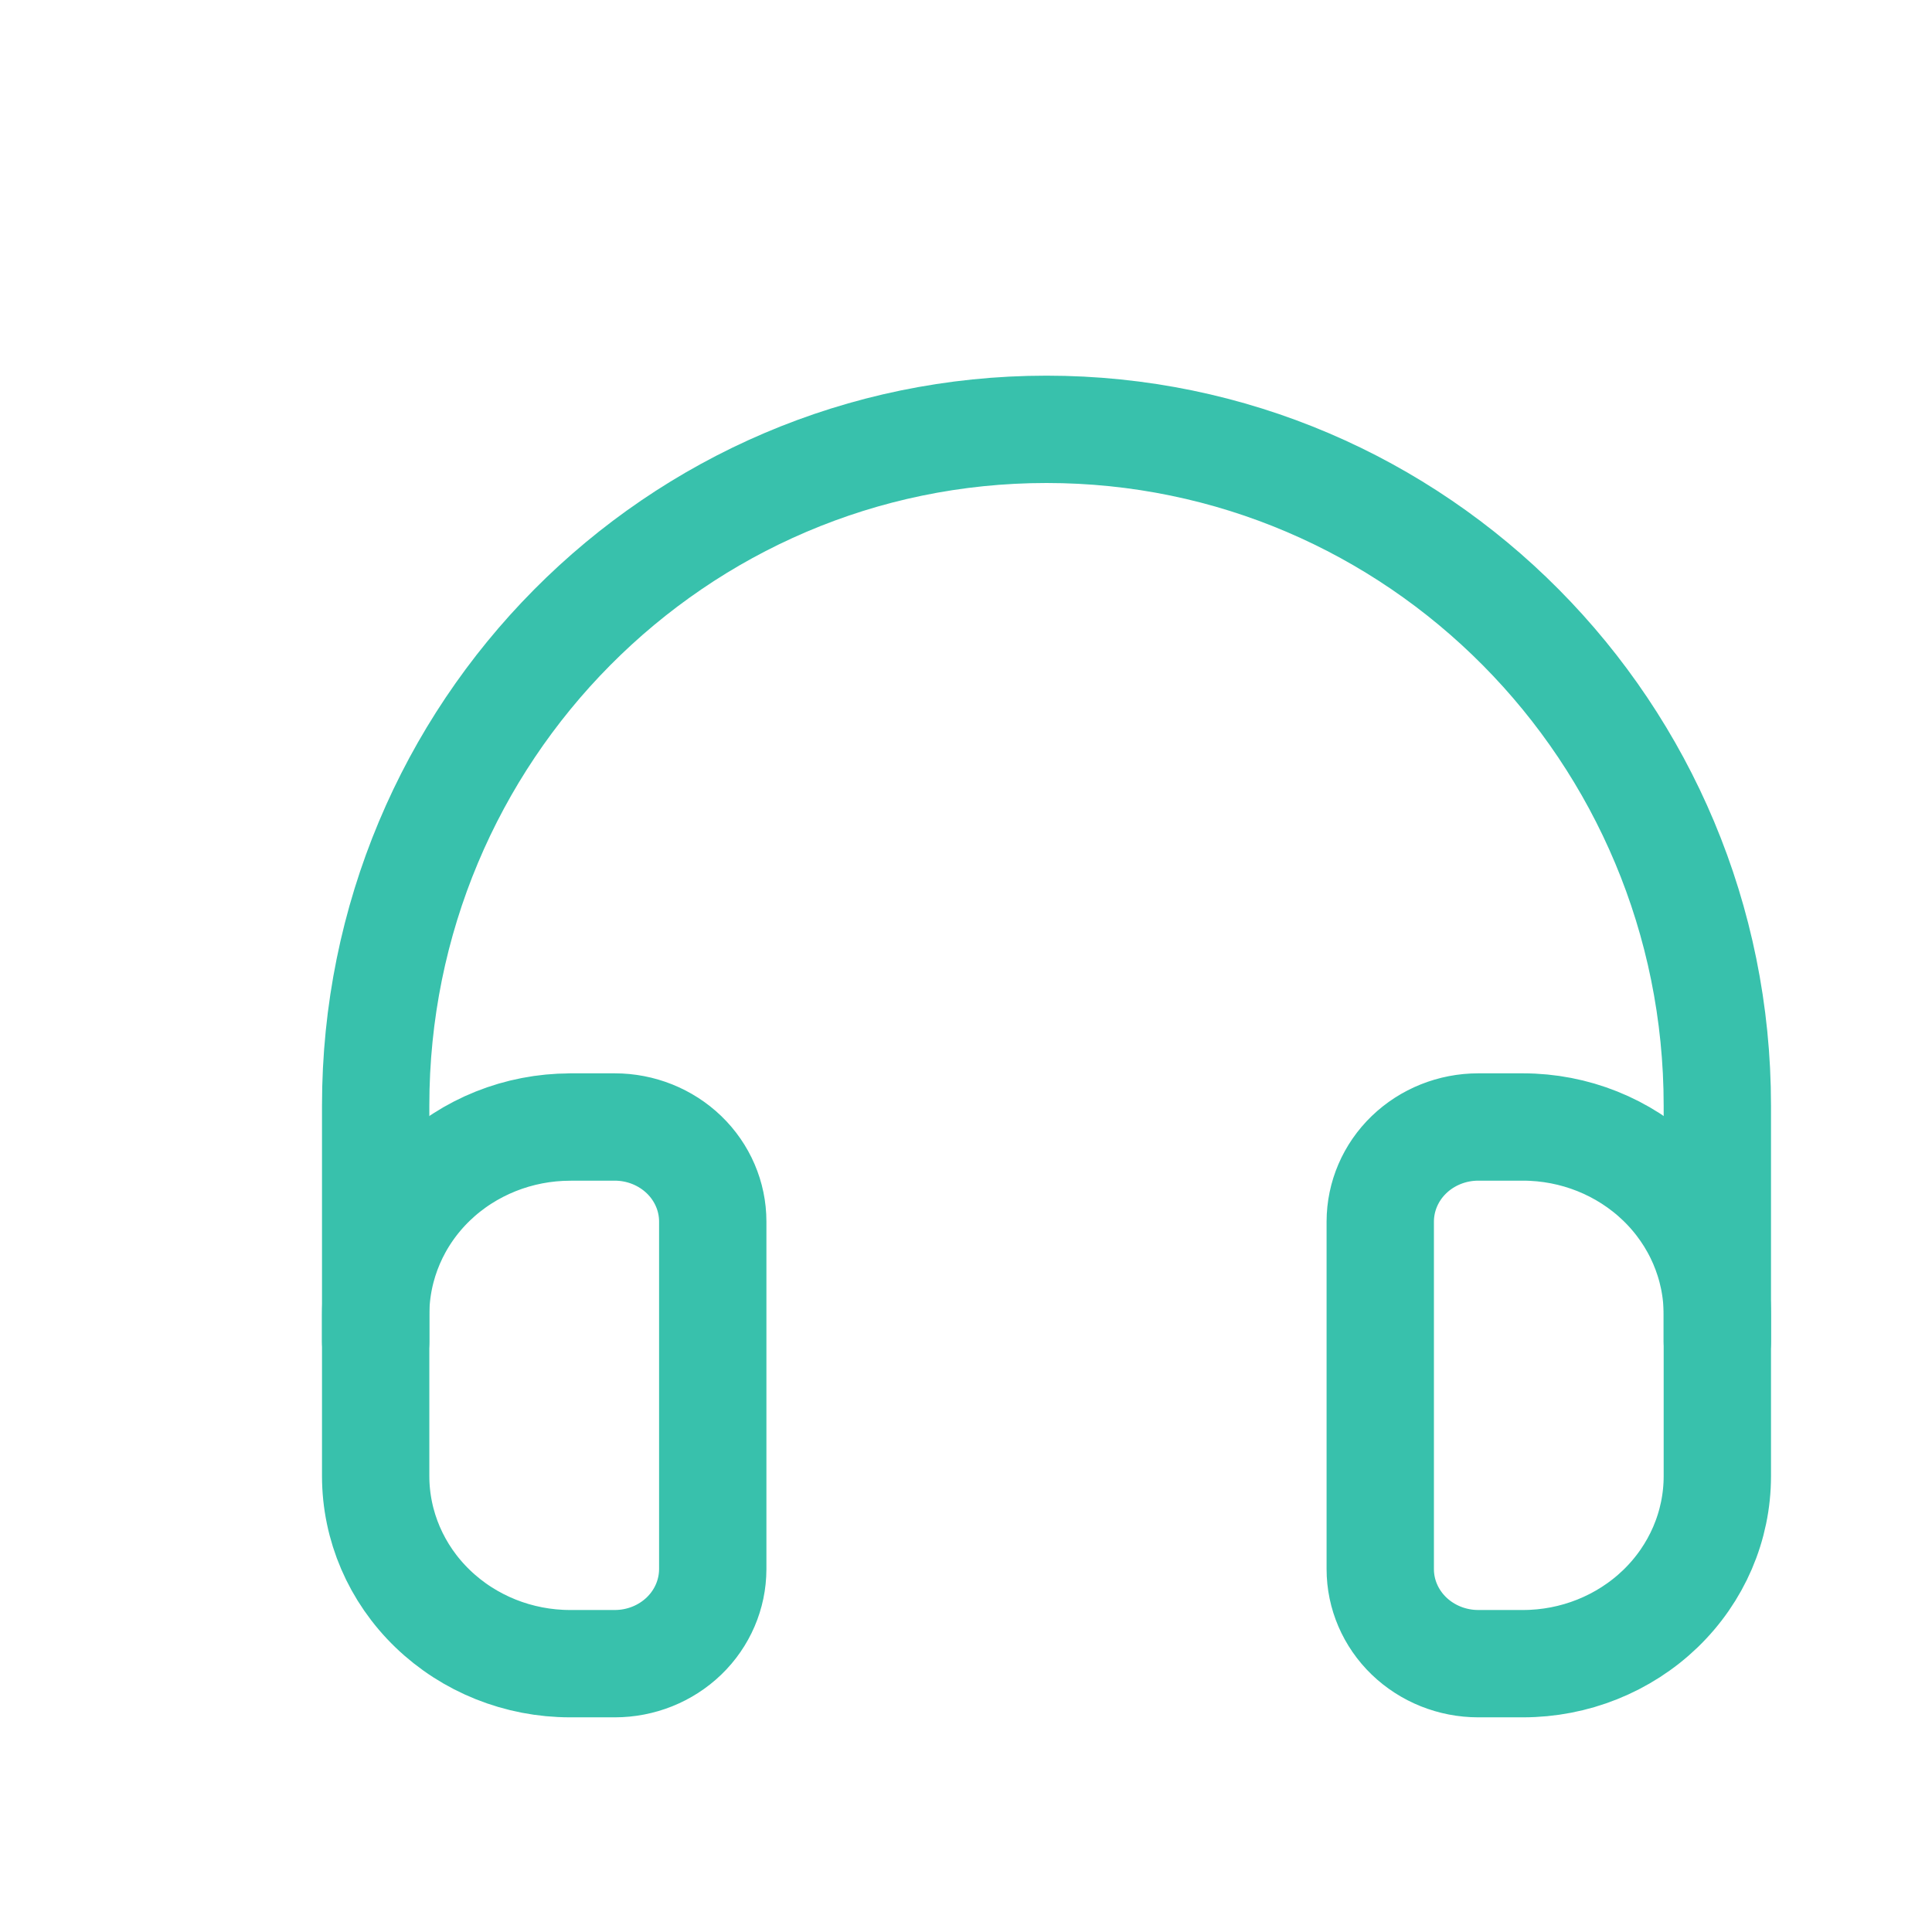
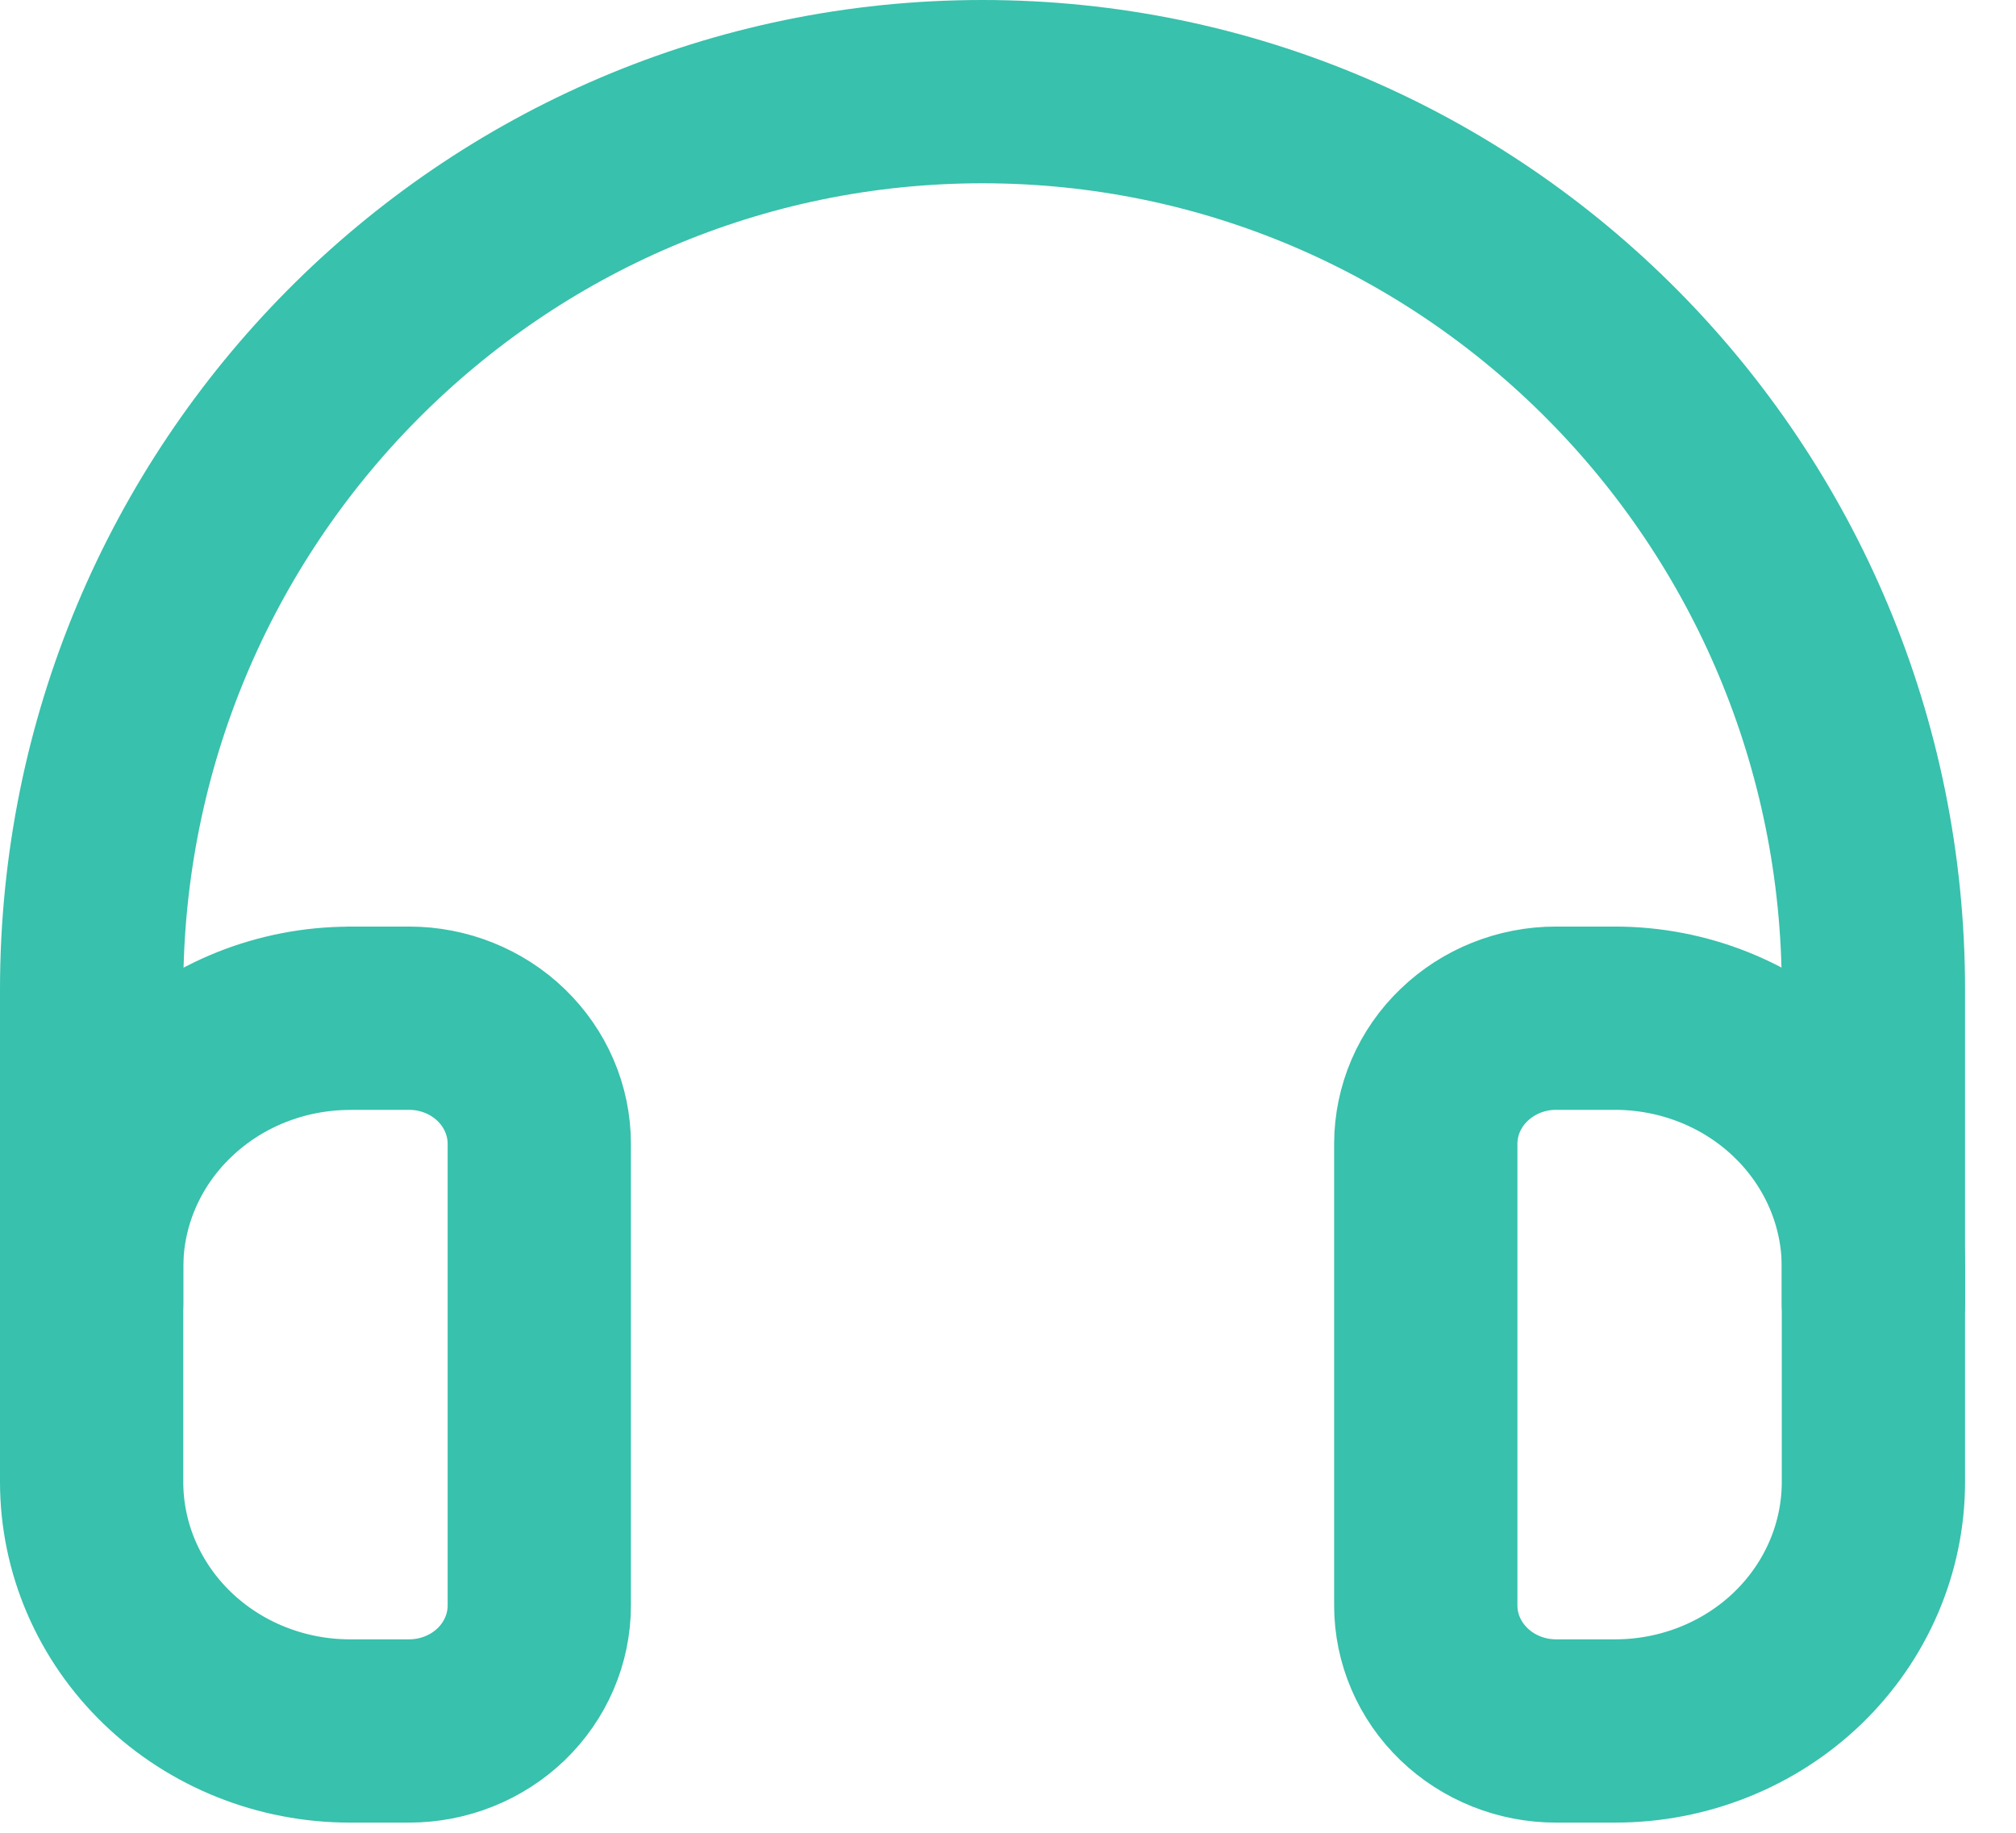
- <svg xmlns="http://www.w3.org/2000/svg" width="36" height="36" viewBox="0 0 36 36" fill="none">
-   <path d="M32 24.999V20.6C32 13.641 26.403 8 19.5 8C12.597 8 7 13.642 7 20.6V25" stroke="#38C1AC" stroke-width="2" stroke-linecap="round" stroke-linejoin="round" />
-   <path d="M10.622 21H11.455C11.939 21 12.403 21.186 12.746 21.516C13.088 21.846 13.281 22.294 13.281 22.761V29.239C13.28 29.706 13.088 30.154 12.746 30.484C12.404 30.814 11.94 31 11.456 31H10.623C9.662 31 8.741 30.631 8.062 29.976C7.382 29.321 7.001 28.433 7 27.506V24.495C7.001 23.569 7.382 22.68 8.061 22.025C8.741 21.37 9.662 21.002 10.622 21.001M28.378 31H27.545C27.061 31 26.597 30.814 26.254 30.484C25.912 30.154 25.719 29.706 25.719 29.239V22.761C25.72 22.294 25.912 21.846 26.254 21.516C26.596 21.186 27.061 21 27.544 21H28.378C29.338 21 30.259 21.369 30.939 22.024C31.618 22.679 32 23.567 32 24.494V27.506C32 28.433 31.618 29.321 30.939 29.976C30.259 30.631 29.338 31 28.378 31Z" stroke="#38C1AC" stroke-width="2" stroke-linecap="round" stroke-linejoin="round" />
+ <svg xmlns="http://www.w3.org/2000/svg" width="22" height="20" viewBox="0 0 22 20" fill="none">
+   <path d="M20.444 14.222V10.8C20.444 5.388 16.091 1 10.722 1C5.353 1 1 5.388 1 10.8V14.222" stroke="#38C1AC" stroke-width="2" stroke-linecap="round" stroke-linejoin="round" />
+   <path d="M3.817 11.111H4.465C4.841 11.111 5.203 11.256 5.469 11.513C5.735 11.77 5.885 12.118 5.885 12.481V17.52C5.885 17.883 5.735 18.231 5.469 18.488C5.203 18.744 4.842 18.889 4.465 18.889H3.818C3.071 18.889 2.354 18.602 1.826 18.093C1.297 17.583 1 16.892 1 16.171V13.83C1 13.109 1.297 12.418 1.826 11.909C2.354 11.399 3.07 11.113 3.817 11.112M17.627 18.889H16.98C16.603 18.889 16.242 18.744 15.976 18.488C15.709 18.231 15.559 17.882 15.559 17.519V12.481C15.56 12.117 15.709 11.769 15.976 11.513C16.242 11.256 16.603 11.111 16.979 11.111H17.627C18.374 11.112 19.091 11.398 19.619 11.908C20.147 12.417 20.444 13.108 20.444 13.829V16.171C20.444 16.892 20.147 17.583 19.619 18.093C19.091 18.602 18.374 18.889 17.627 18.889Z" stroke="#38C1AC" stroke-width="2" stroke-linecap="round" stroke-linejoin="round" />
</svg>
